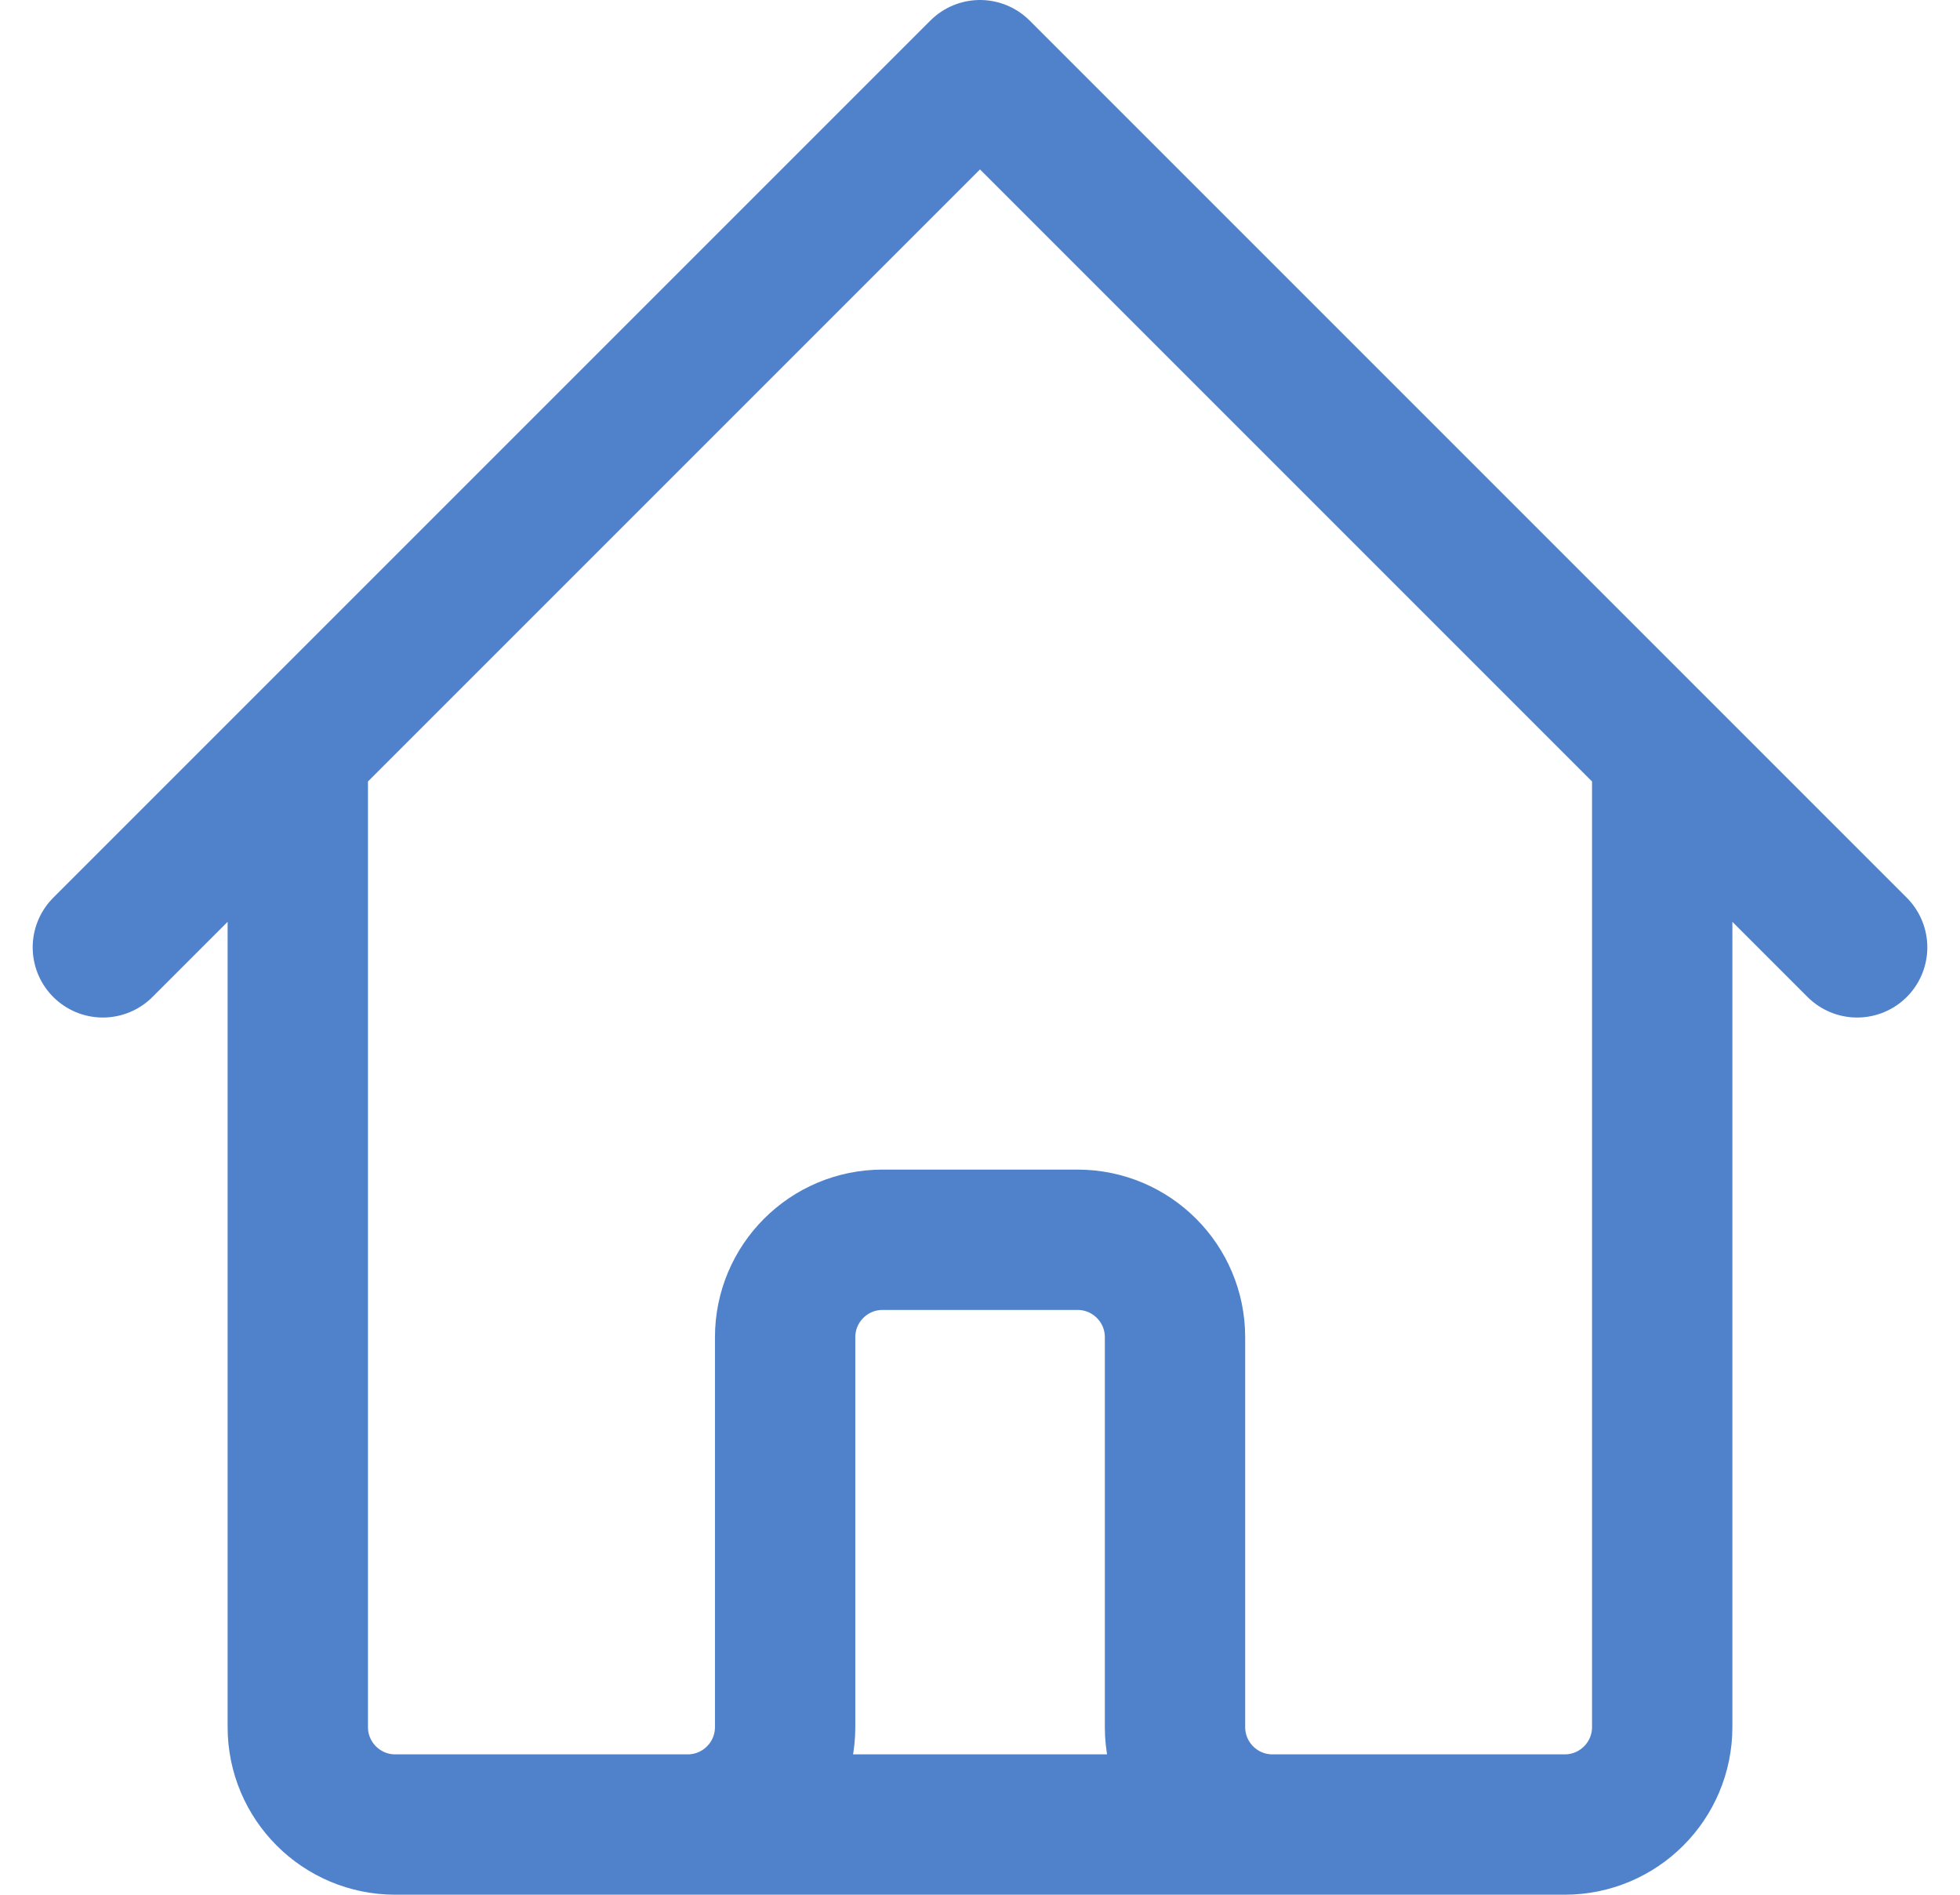
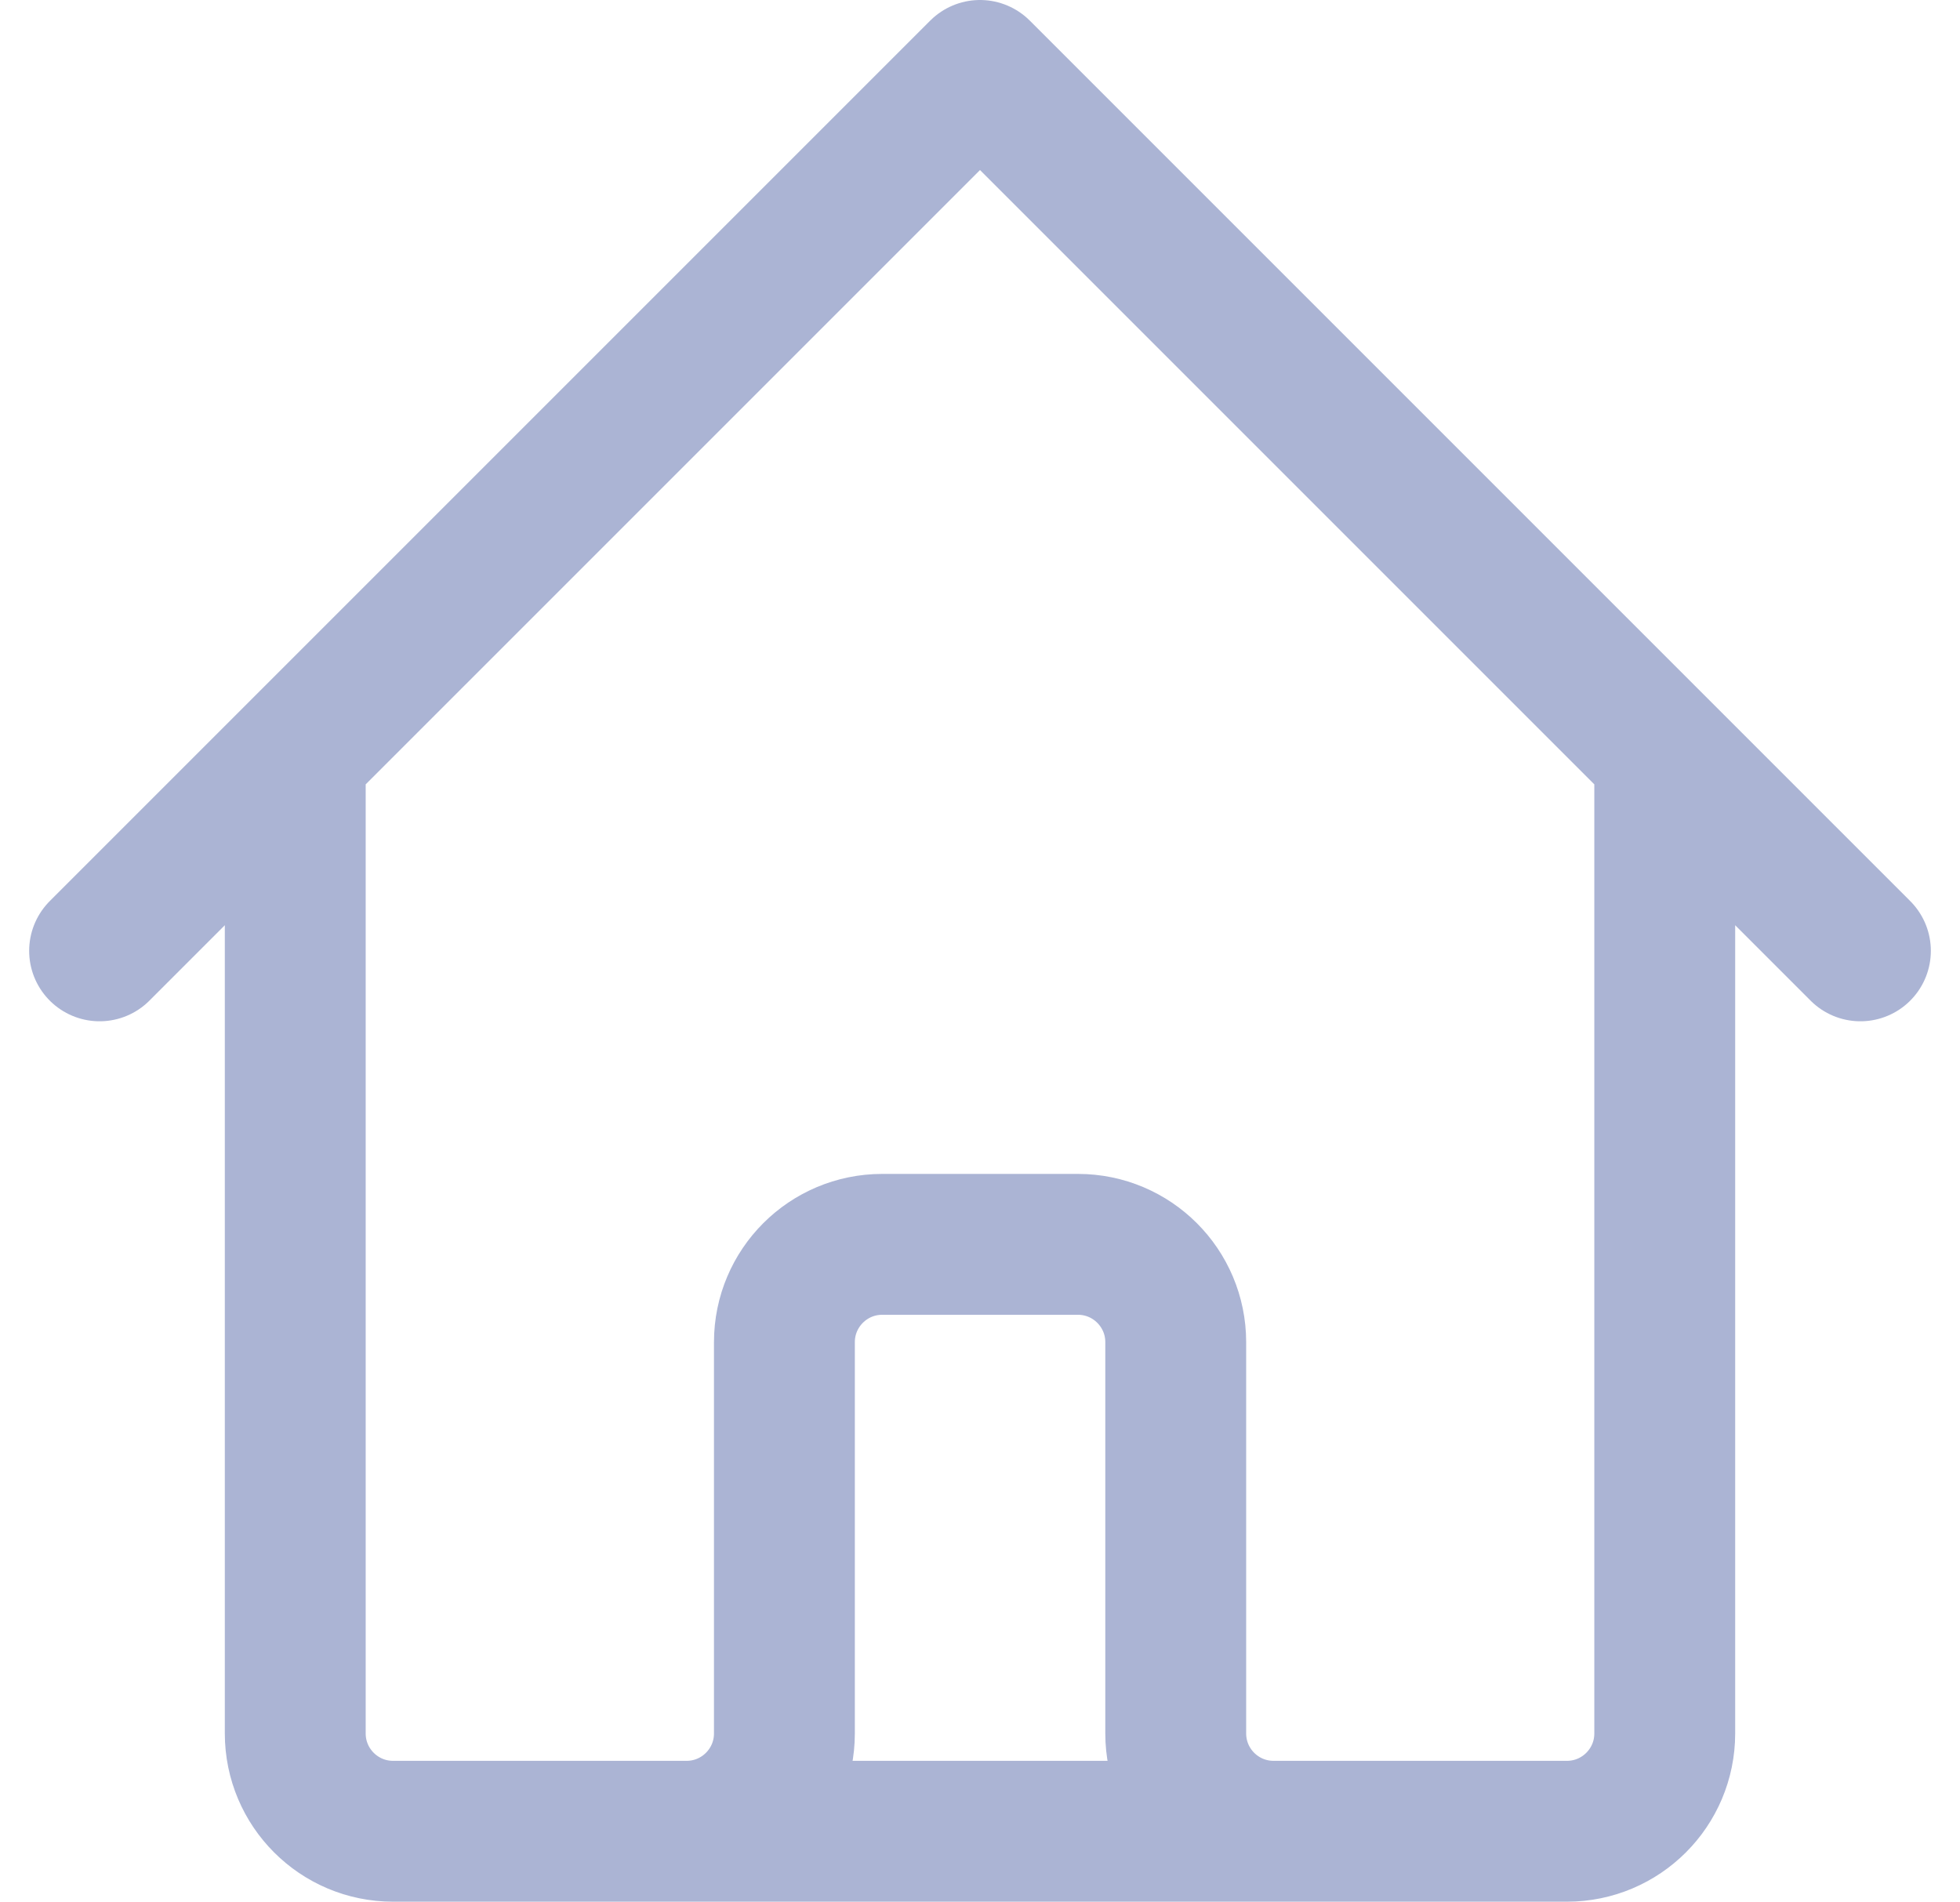
- <svg xmlns="http://www.w3.org/2000/svg" width="24.828" height="24" viewBox="0 0 27.828 27">
+ <svg xmlns="http://www.w3.org/2000/svg" width="27.828" height="27" viewBox="0 0 27.828 27">
  <defs>
-     <style>.a{fill:none;stroke:#5082cc;stroke-linecap:round;stroke-linejoin:round;stroke-width:2px;}</style>
+     <style>.a{fill:none;stroke:#abb4d4;stroke-linecap:round;stroke-linejoin:round;stroke-width:2px;}</style>
  </defs>
  <g transform="translate(1.414 1)">
    <path class="a" d="M3,15.5l2.778-2.778m0,0L15.5,3l9.722,9.722m-19.444,0V26.611A1.389,1.389,0,0,0,7.167,28h4.167M25.222,12.722,28,15.5m-2.778-2.778V26.611A1.389,1.389,0,0,1,23.833,28H19.667m-8.333,0a1.389,1.389,0,0,0,1.389-1.389V21.056a1.389,1.389,0,0,1,1.389-1.389h2.778a1.389,1.389,0,0,1,1.389,1.389v5.556A1.389,1.389,0,0,0,19.667,28m-8.333,0h8.333" transform="translate(-3 -3)" />
  </g>
</svg>
